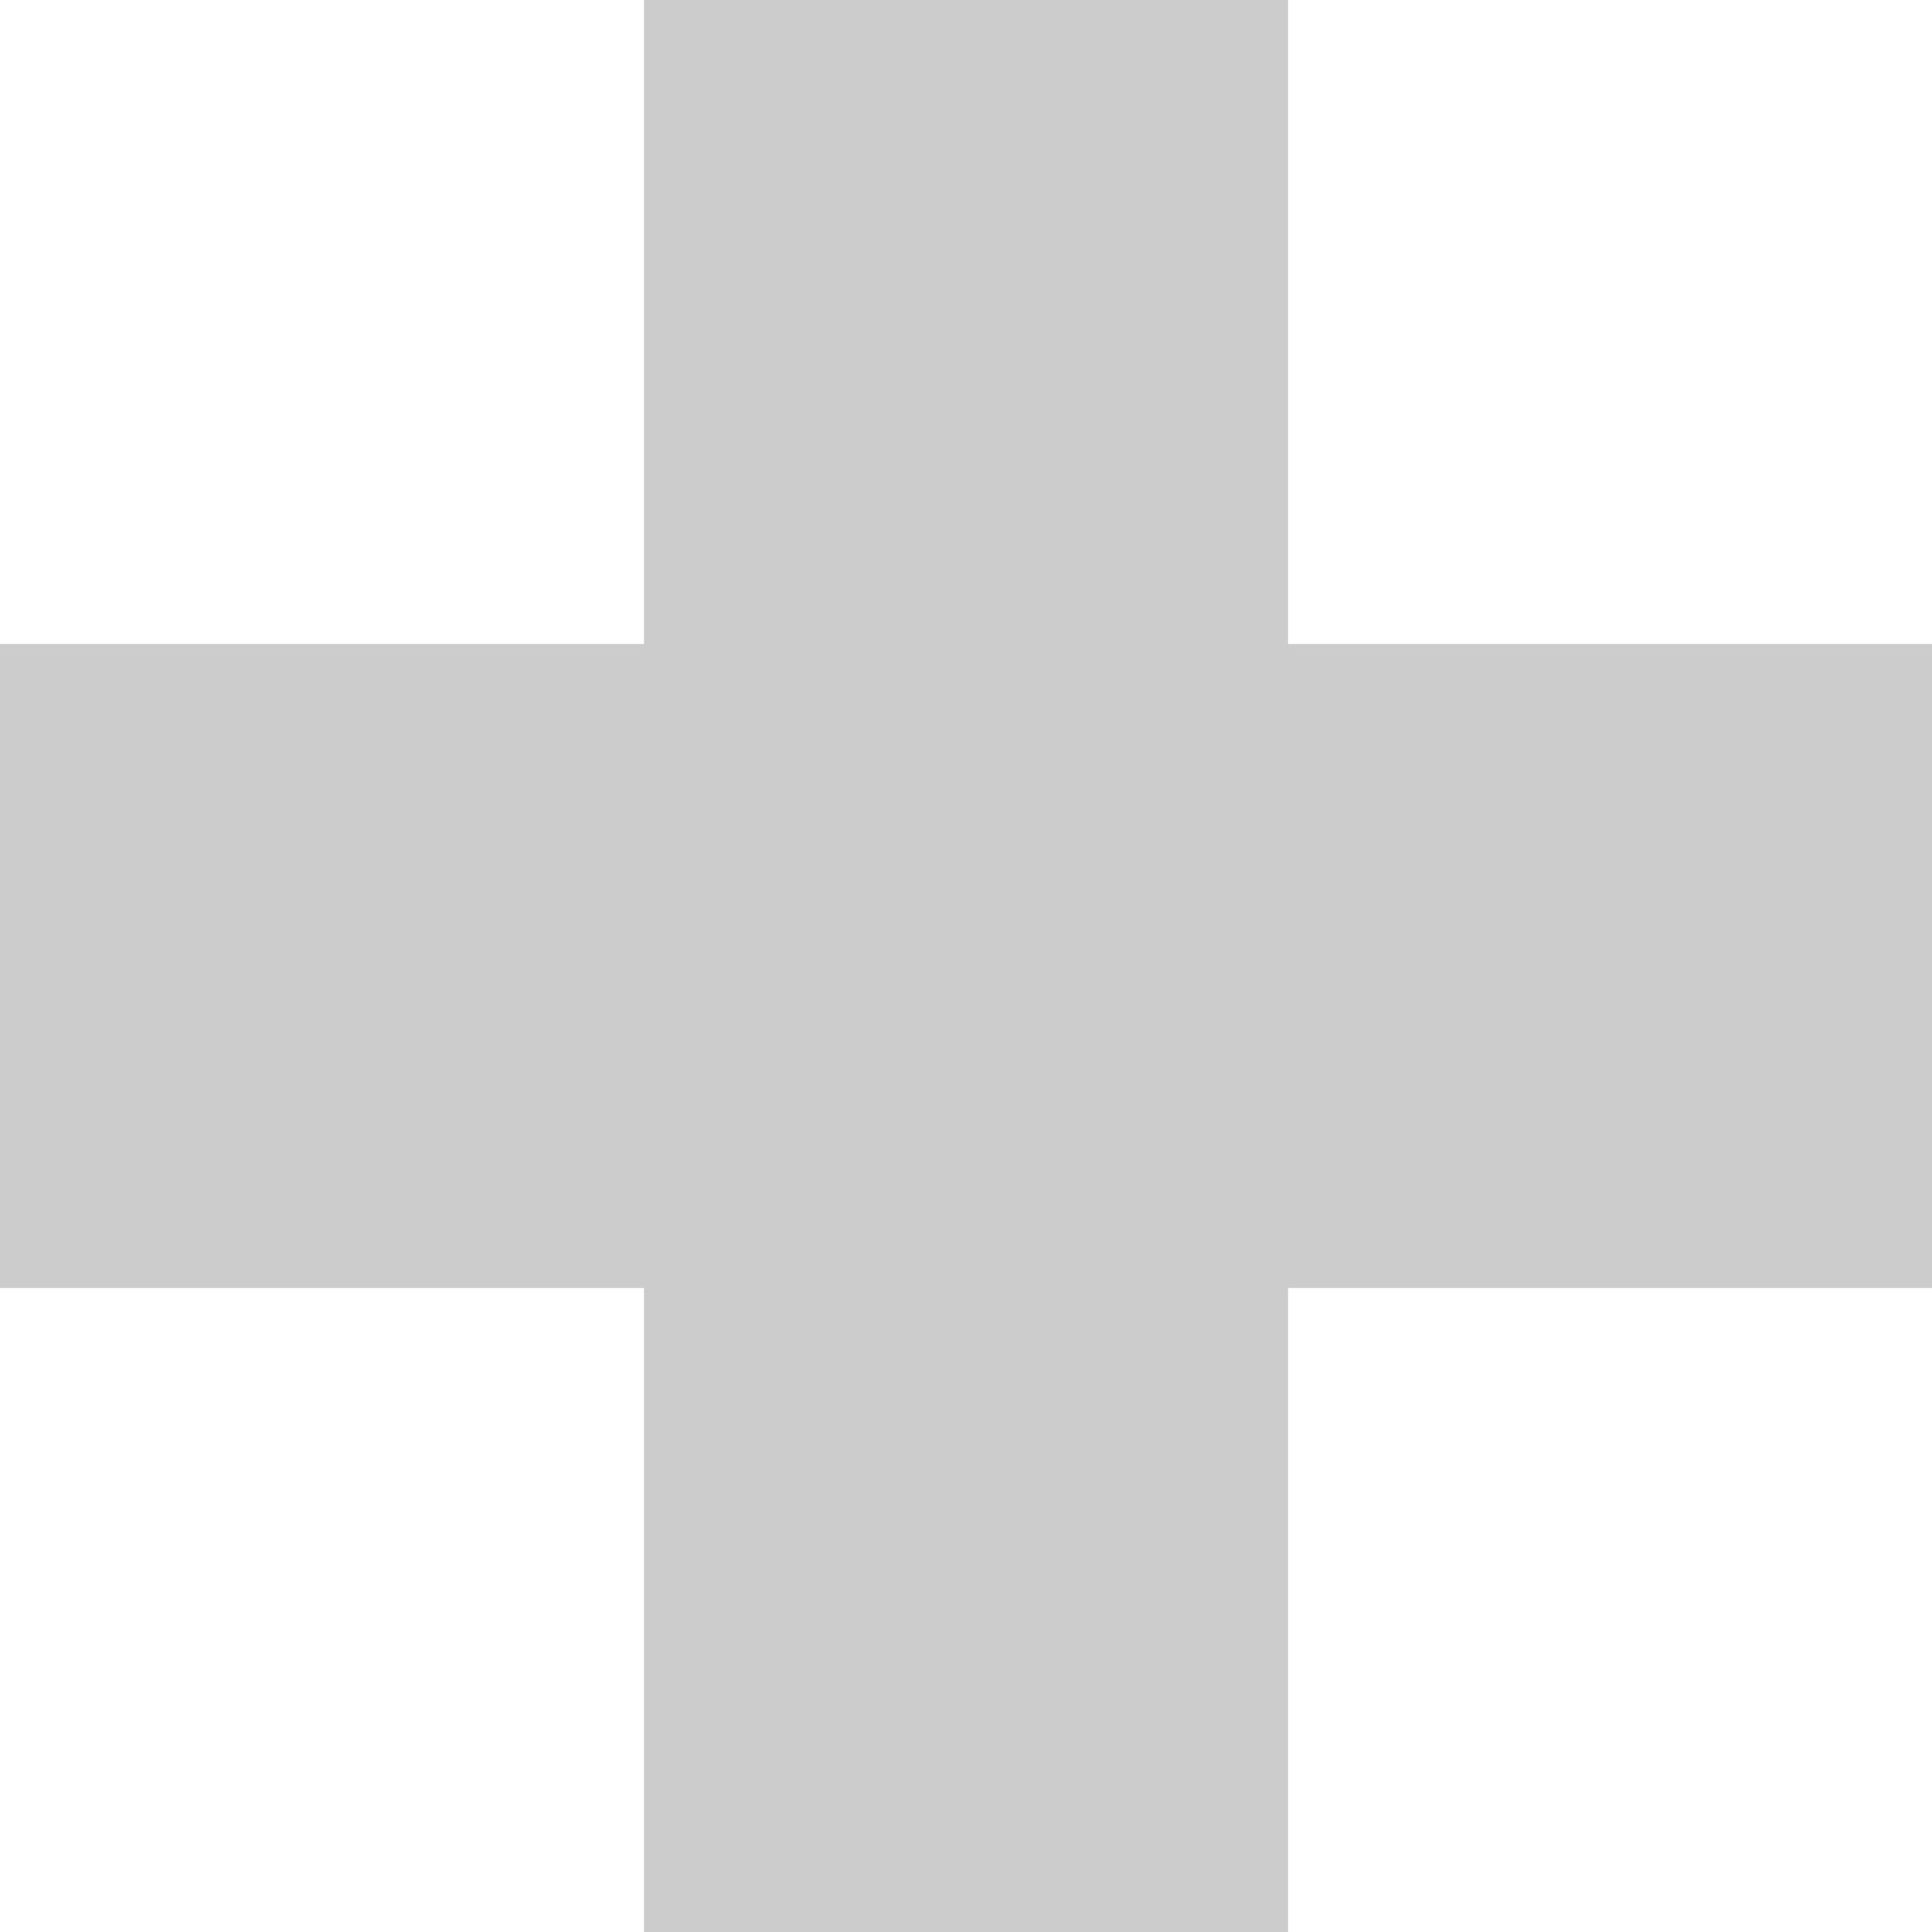
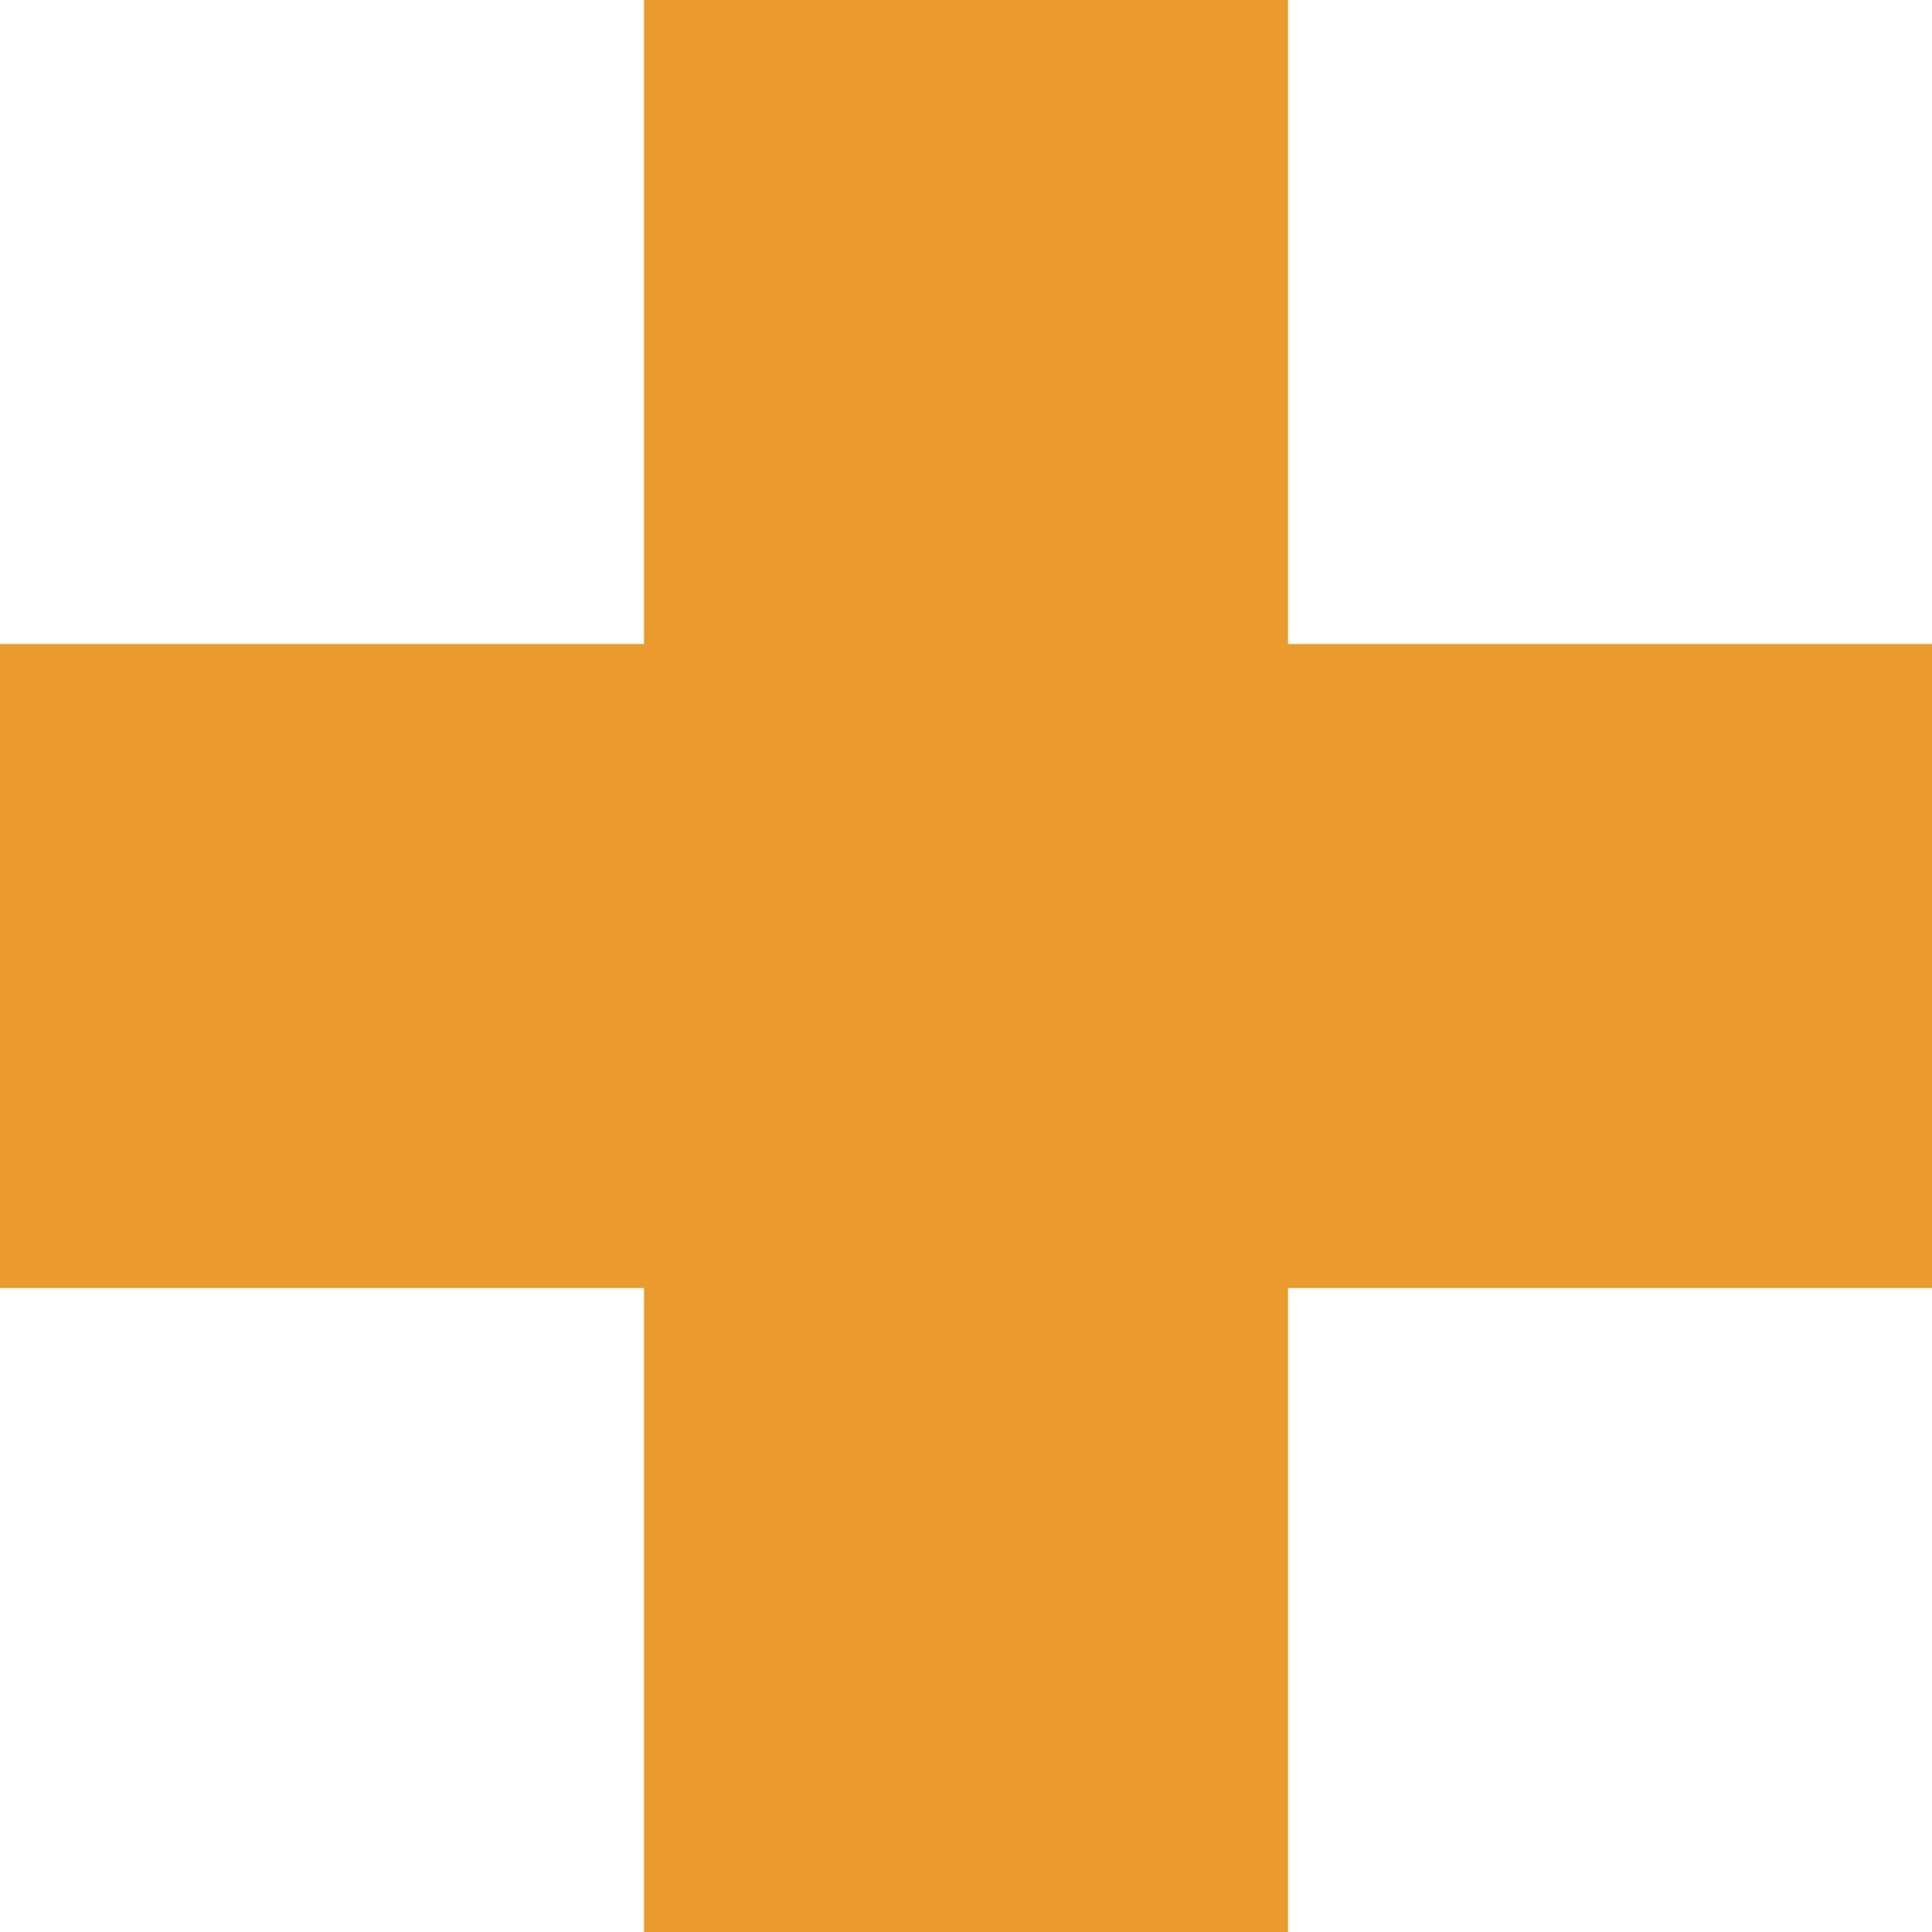
<svg xmlns="http://www.w3.org/2000/svg" version="1.1">
-   <rect x="0" y="10" width="30" height="10" style="fill:#ccc;stroke-width:0;" />
-   <rect x="10" y="0" width="10" height="30" style="fill:#ccc;stroke-width:0;" />
+   <rect x="0" y="10" width="30" height="10" style="fill:#EB9A2E;stroke-width:0;" />
+   <rect x="10" y="0" width="10" height="30" style="fill:#EB9A2E;stroke-width:0;" />
</svg>
